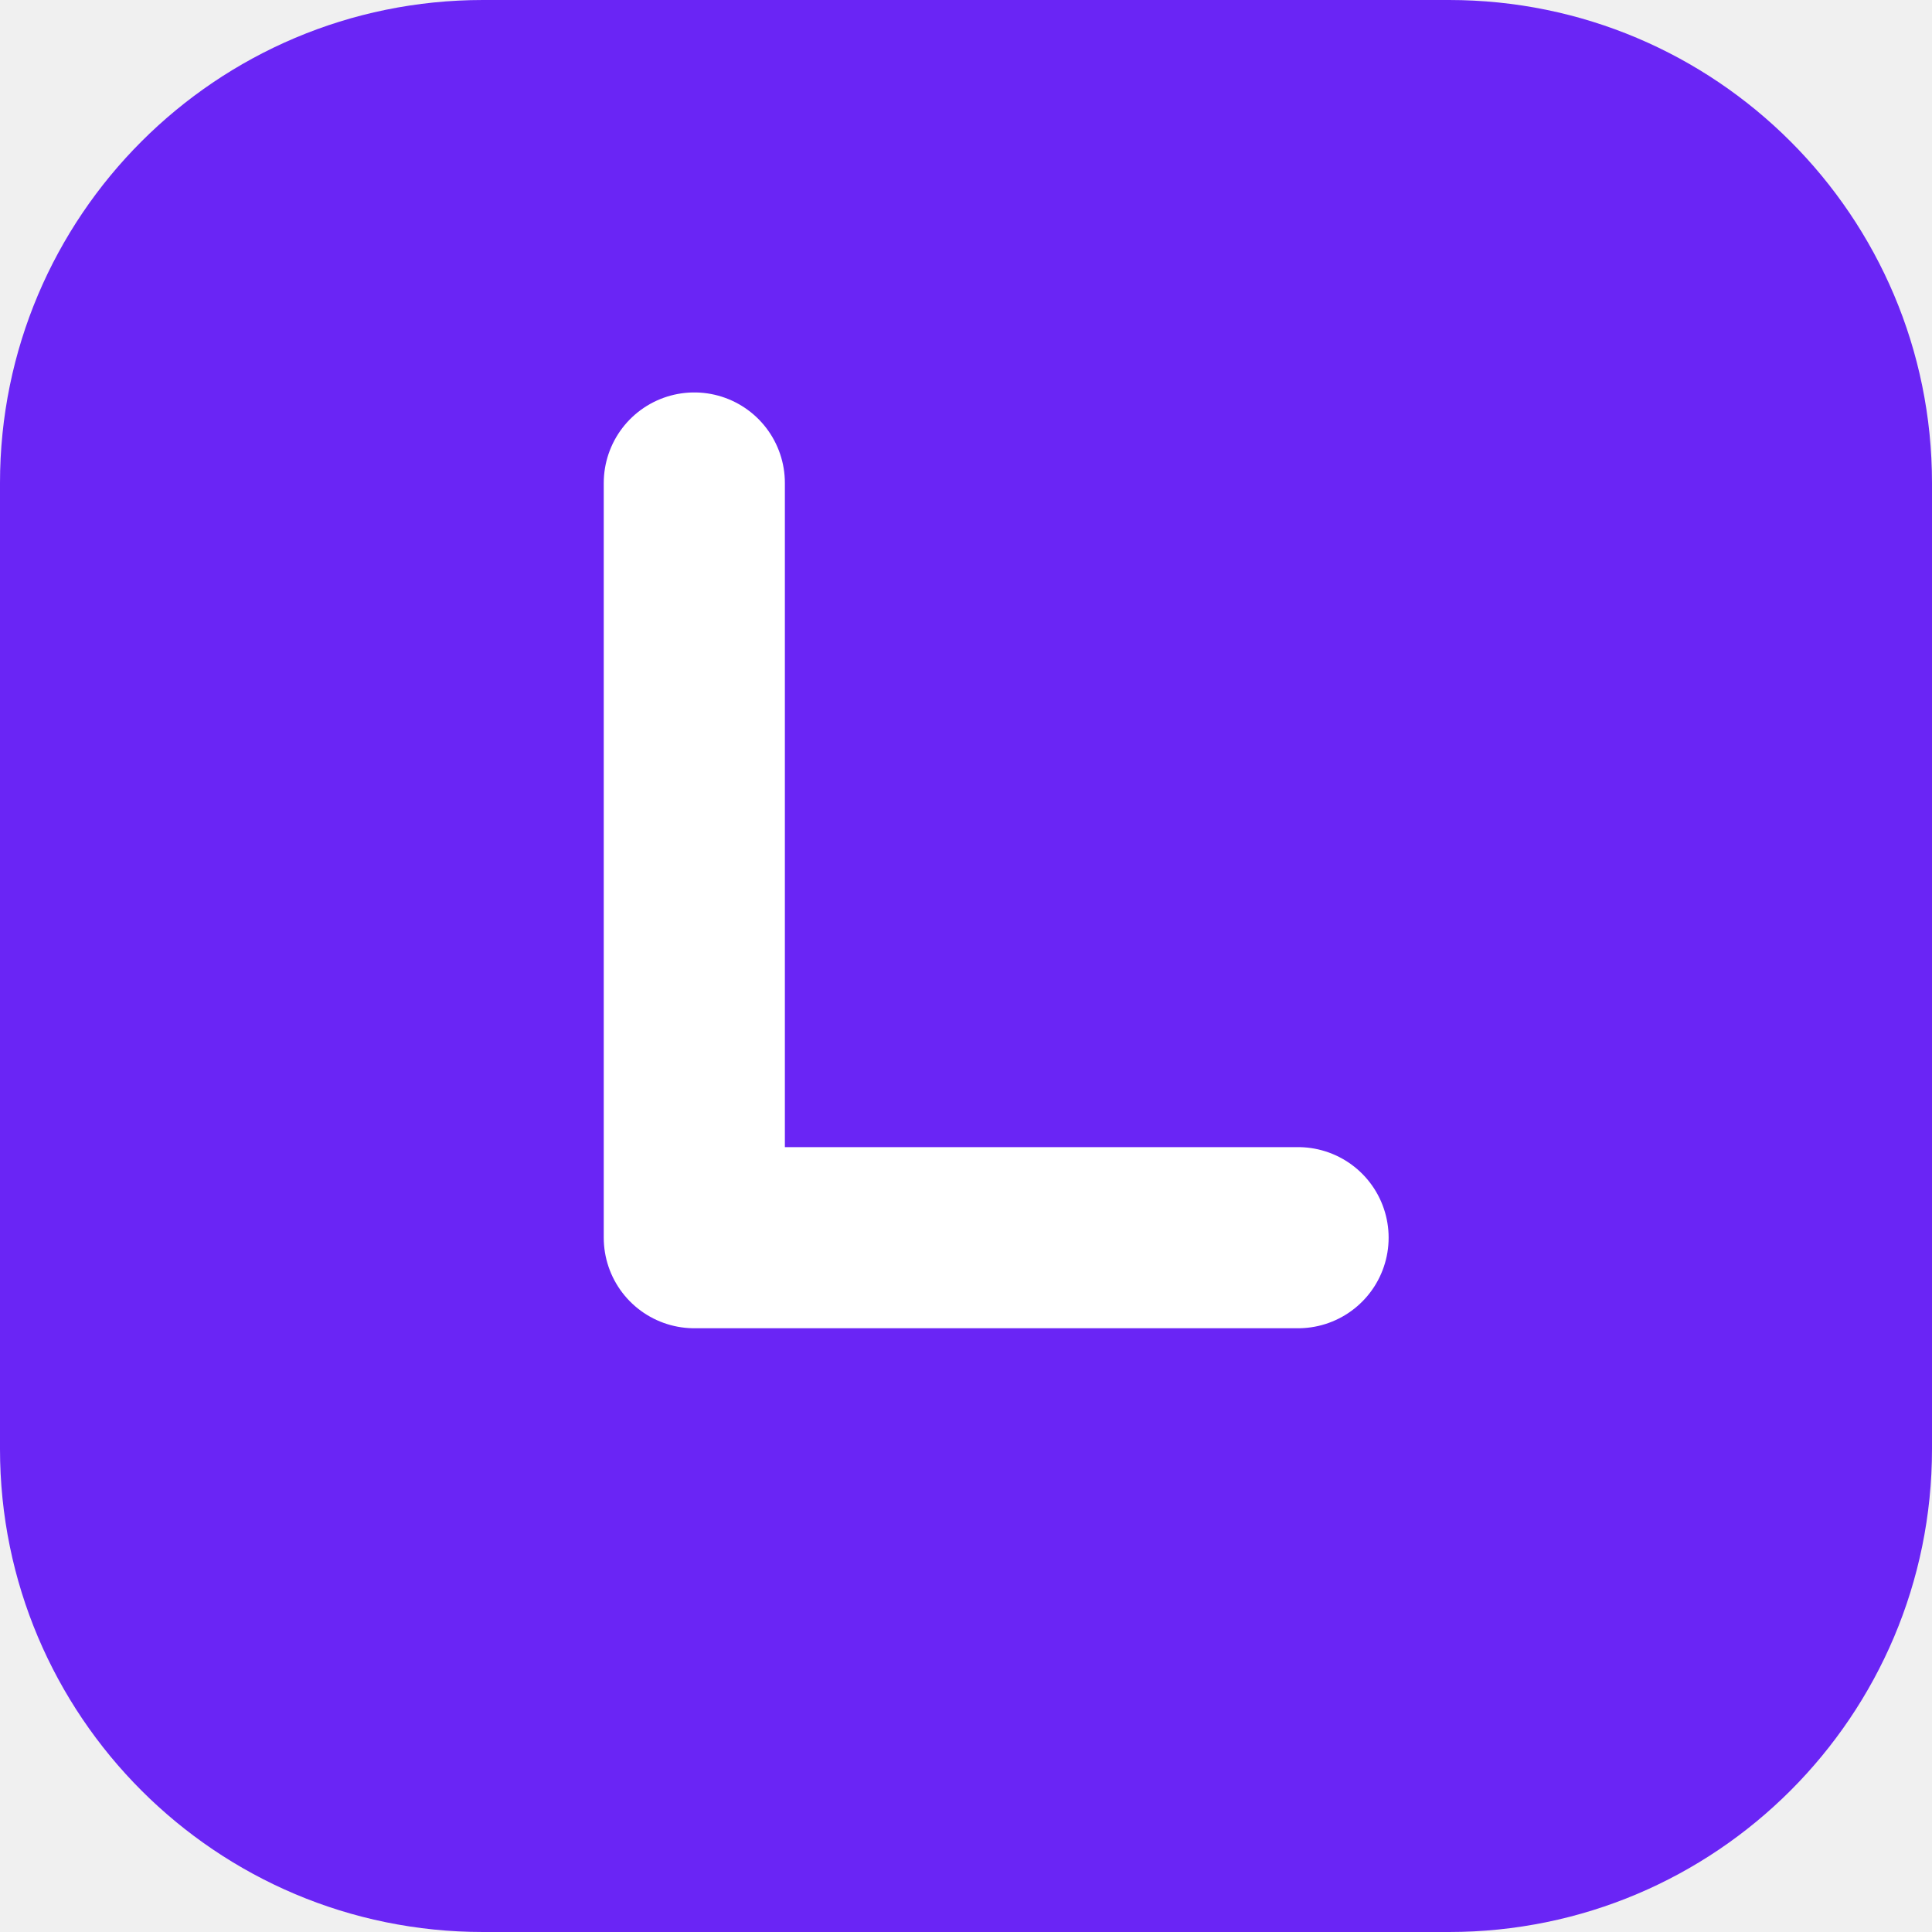
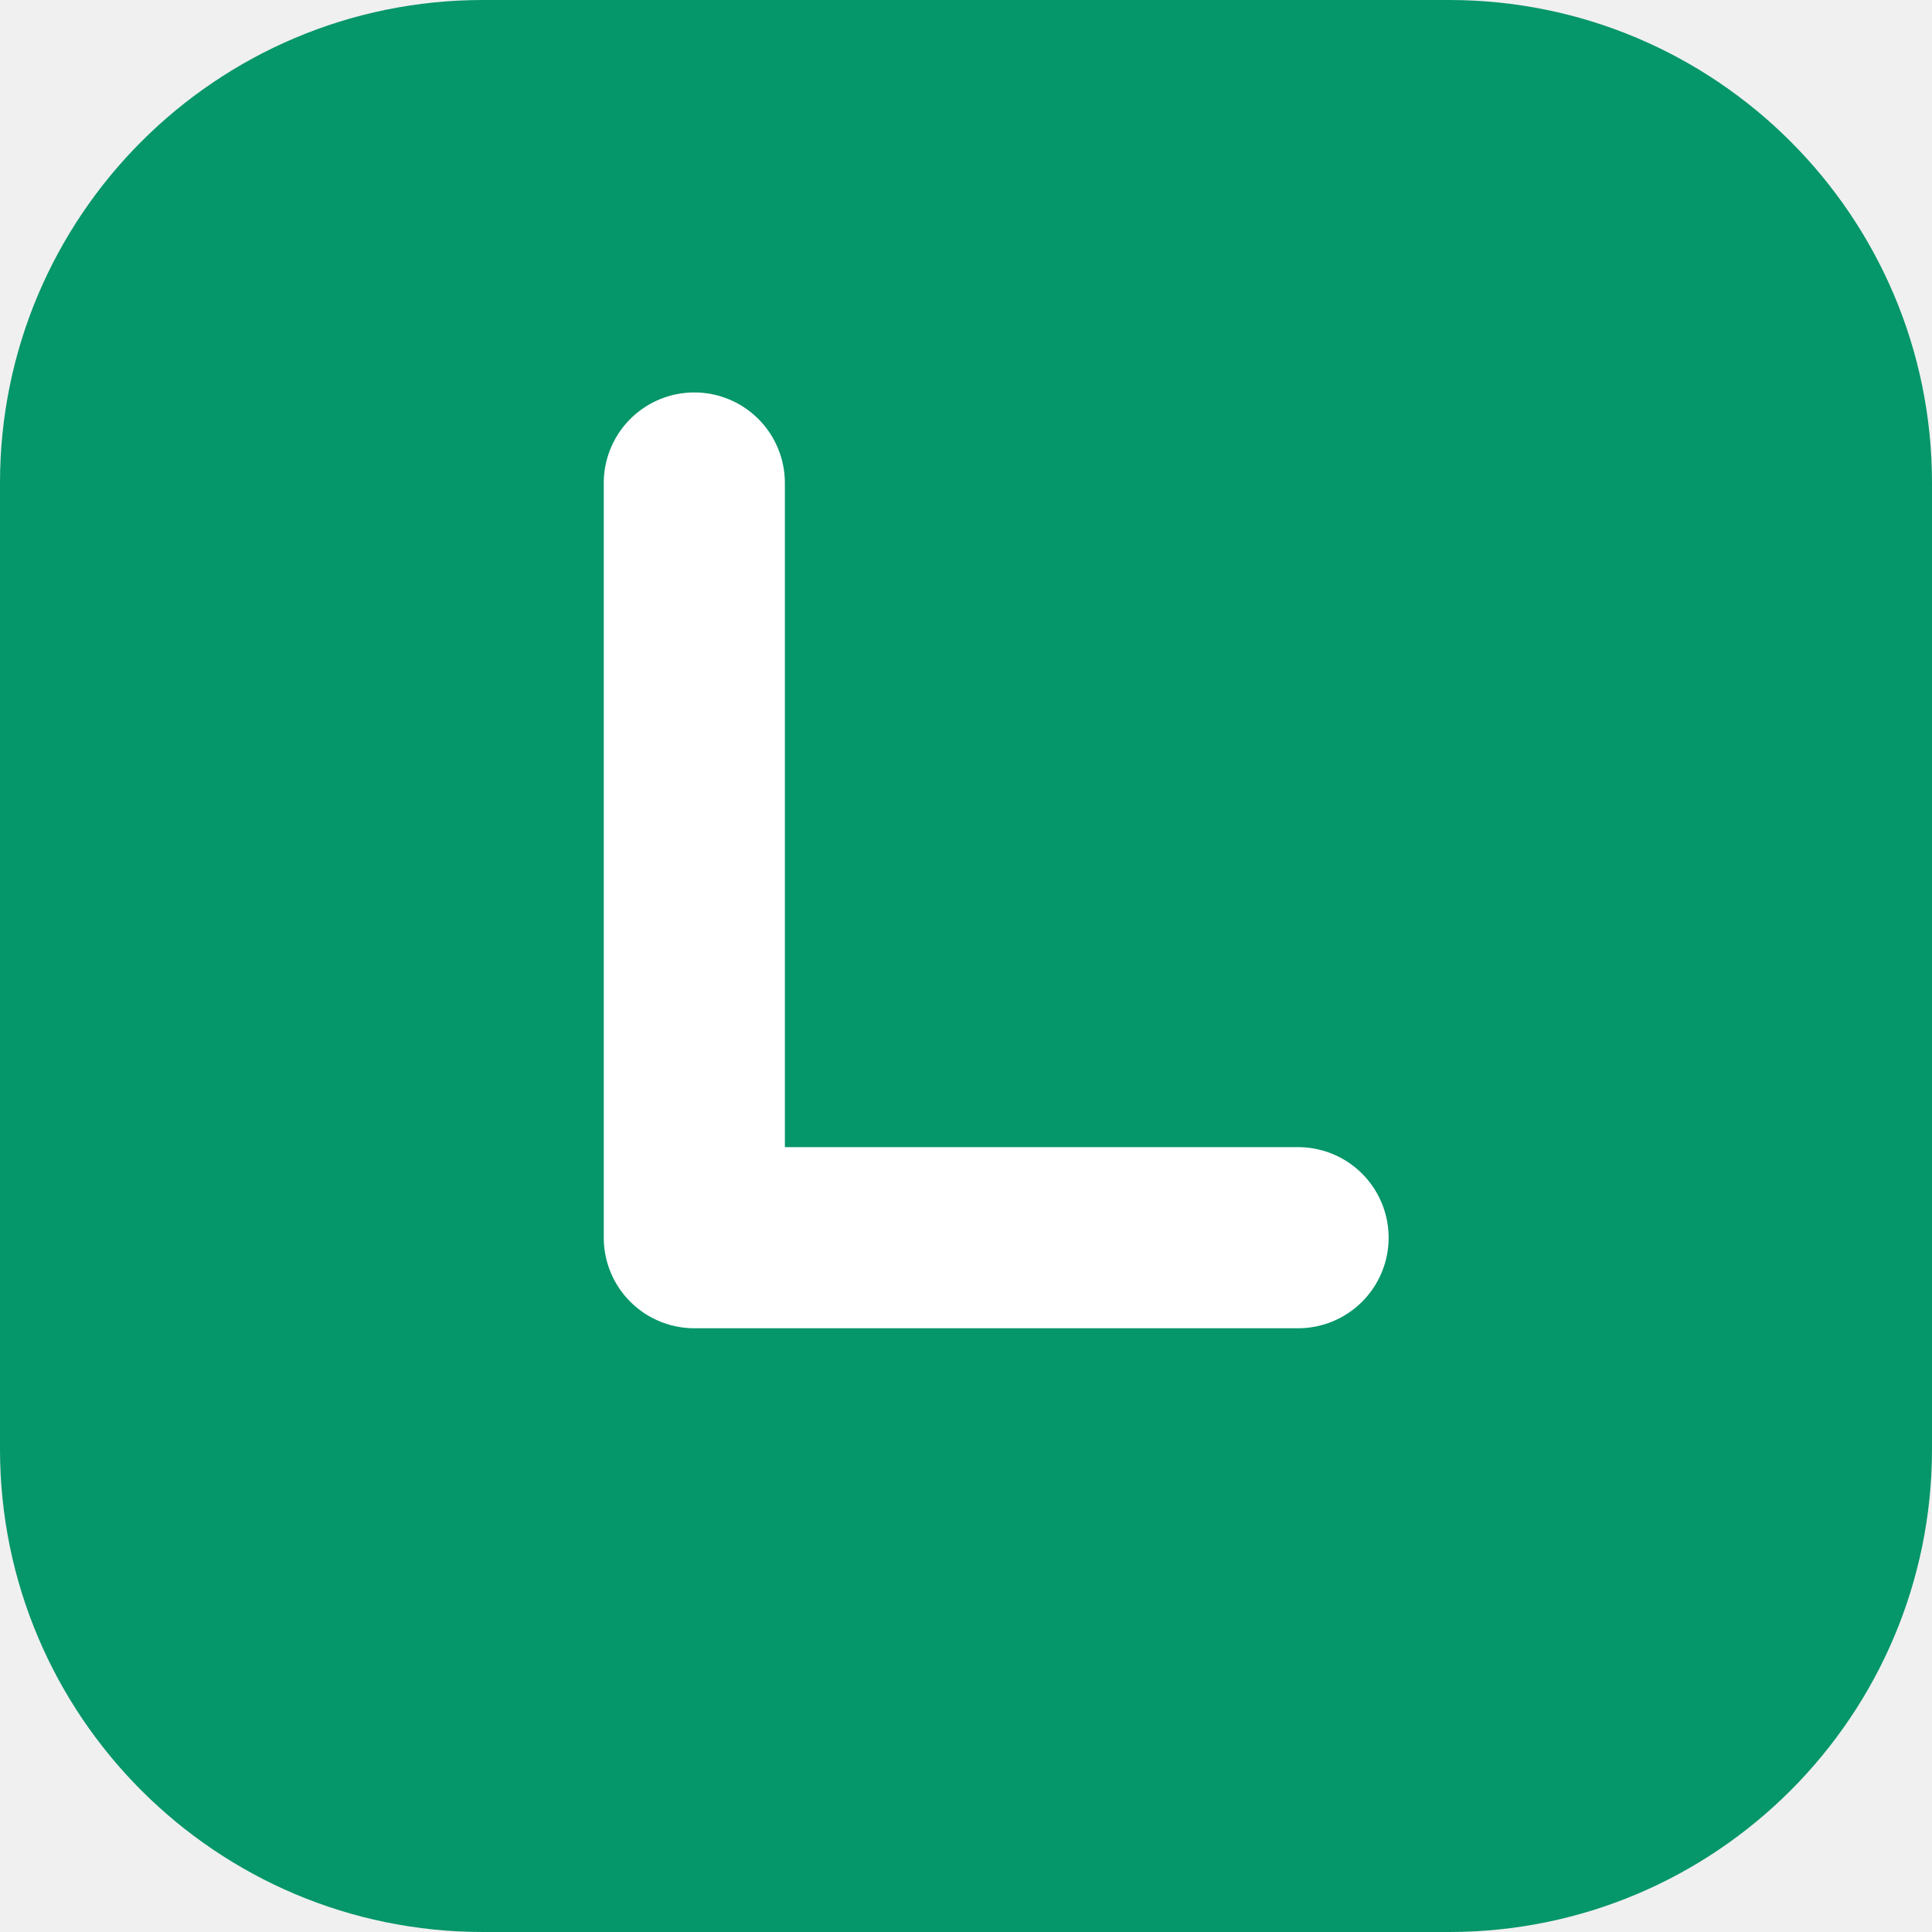
<svg xmlns="http://www.w3.org/2000/svg" width="32" height="32" viewBox="0 0 32 32" fill="none">
-   <rect width="32" height="32" rx="8" fill="#6A25F5" />
+   <rect width="32" height="32" rx="8" fill="#059669" />
  <path d="M11.5 8 V20.5 H21.5" stroke="#FFFFFF" stroke-width="3" stroke-linecap="round" stroke-linejoin="round" />
</svg>
